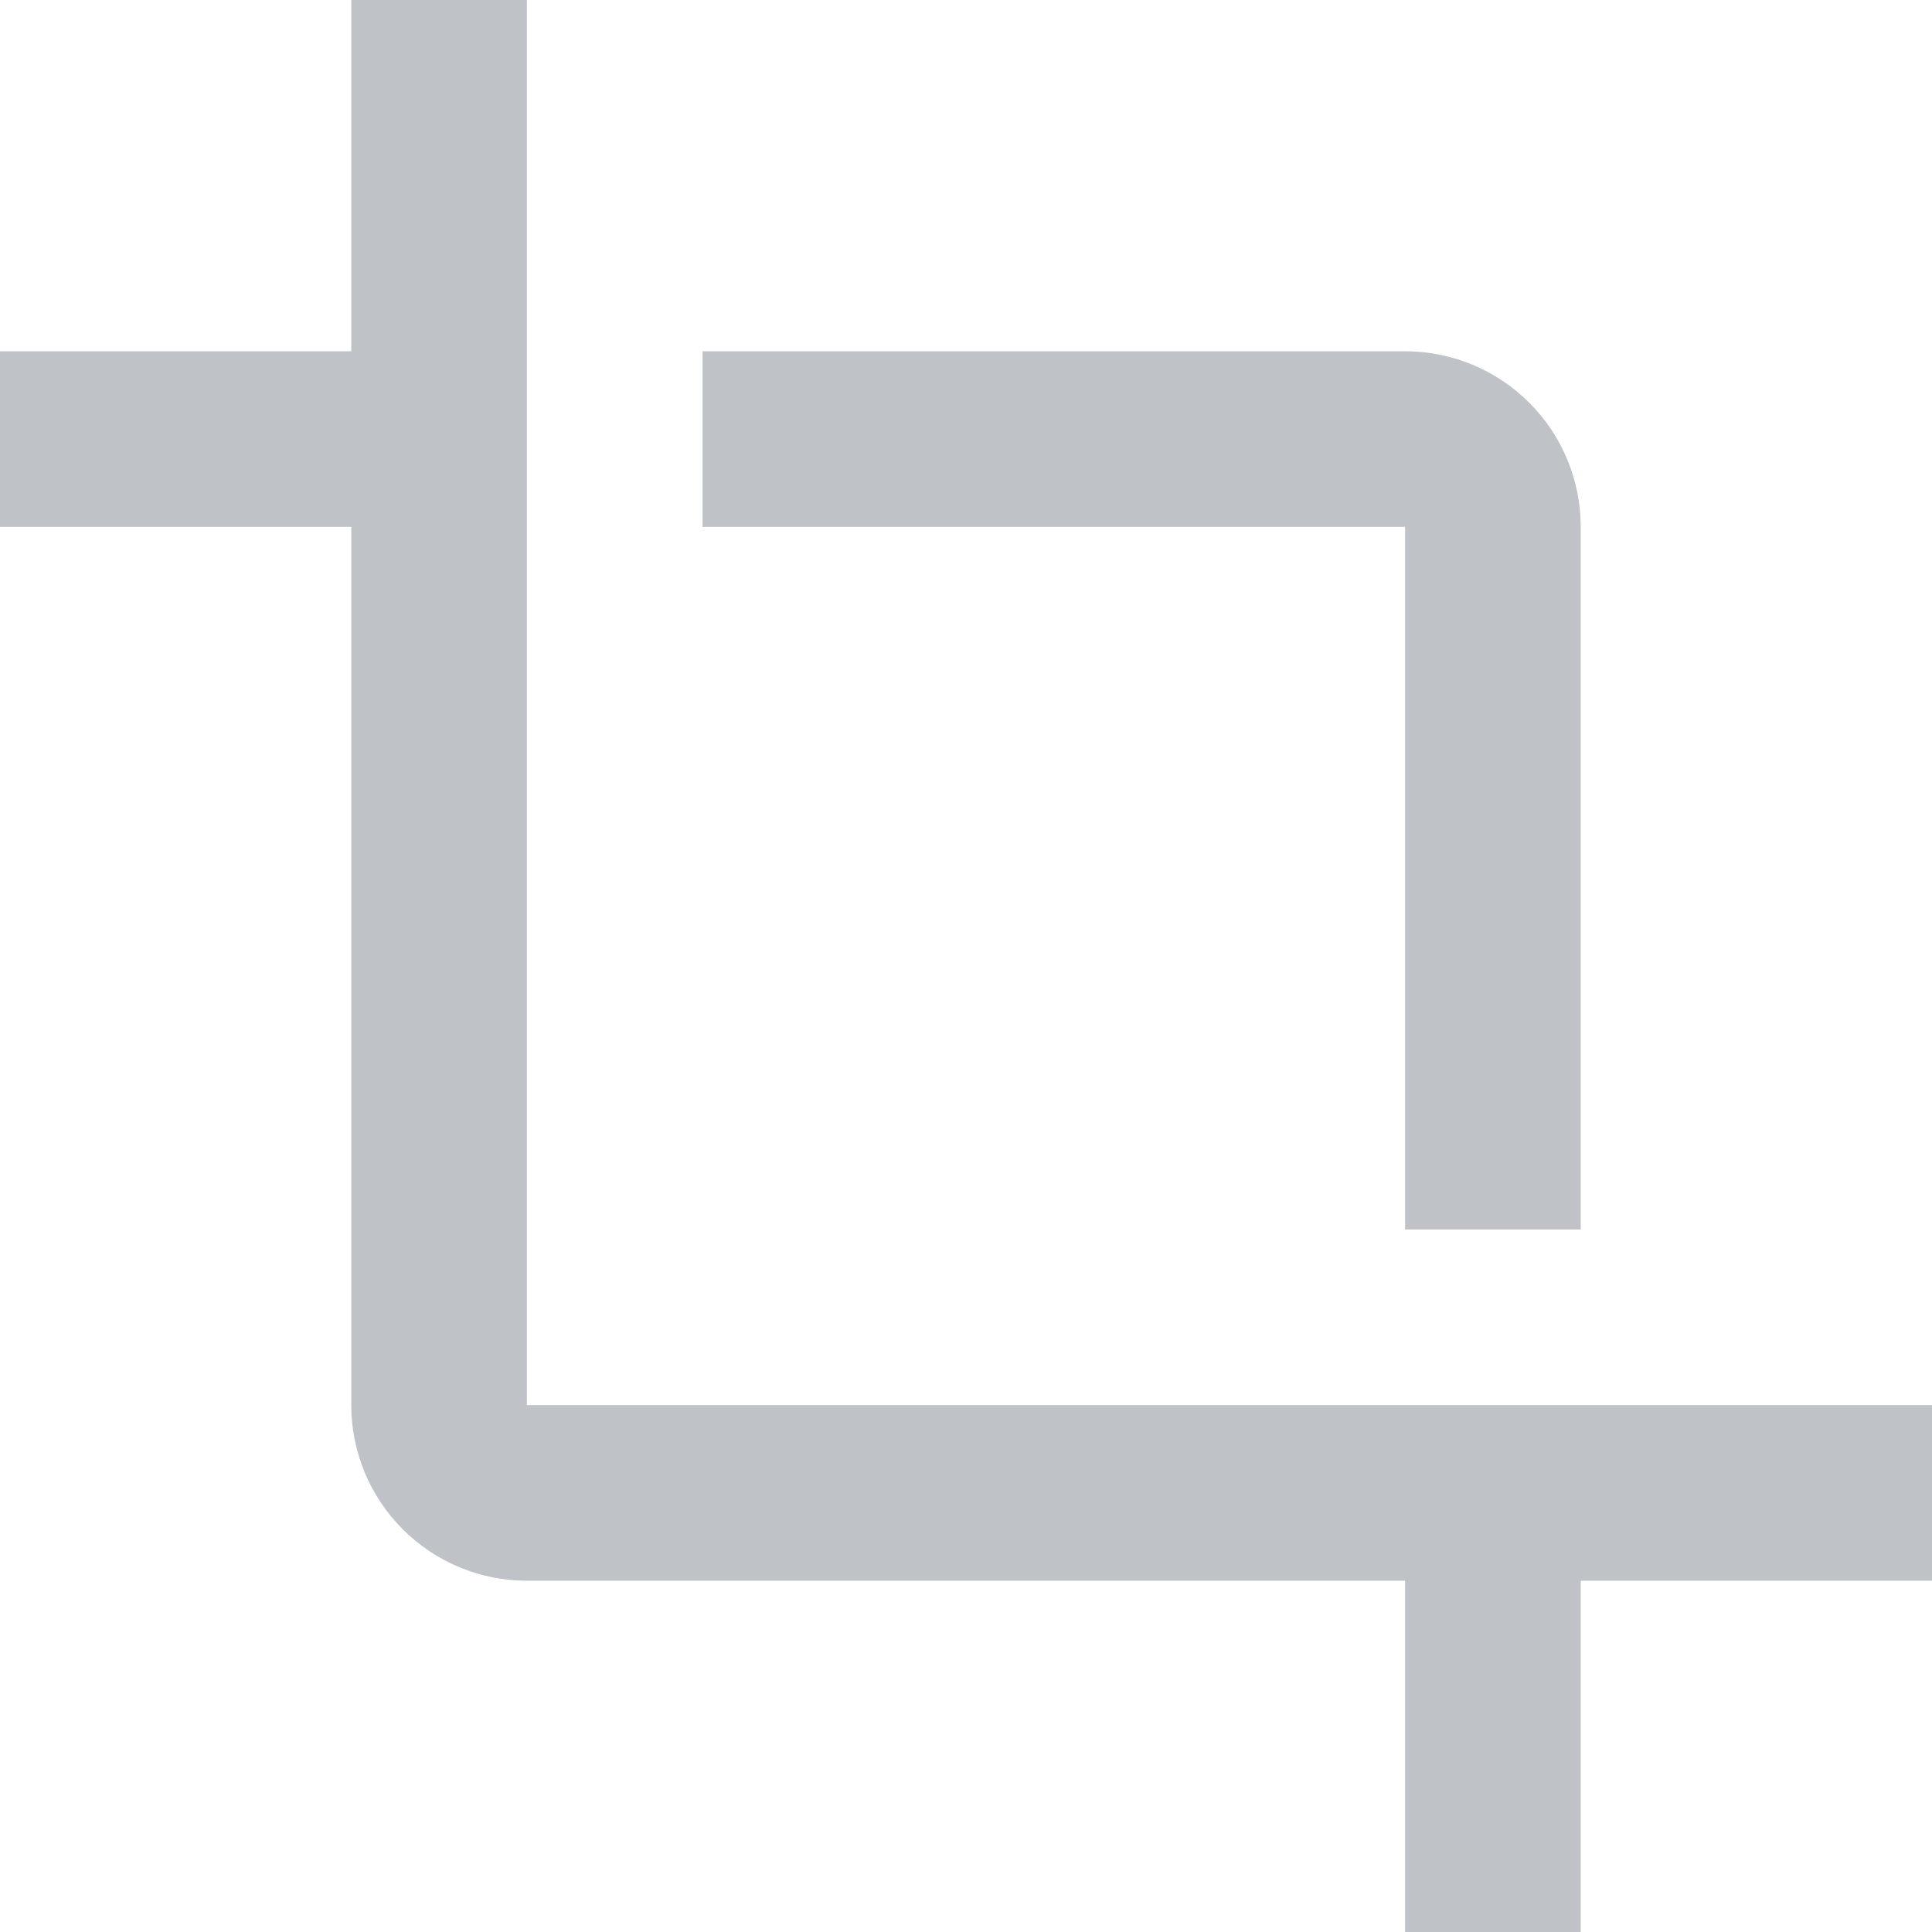
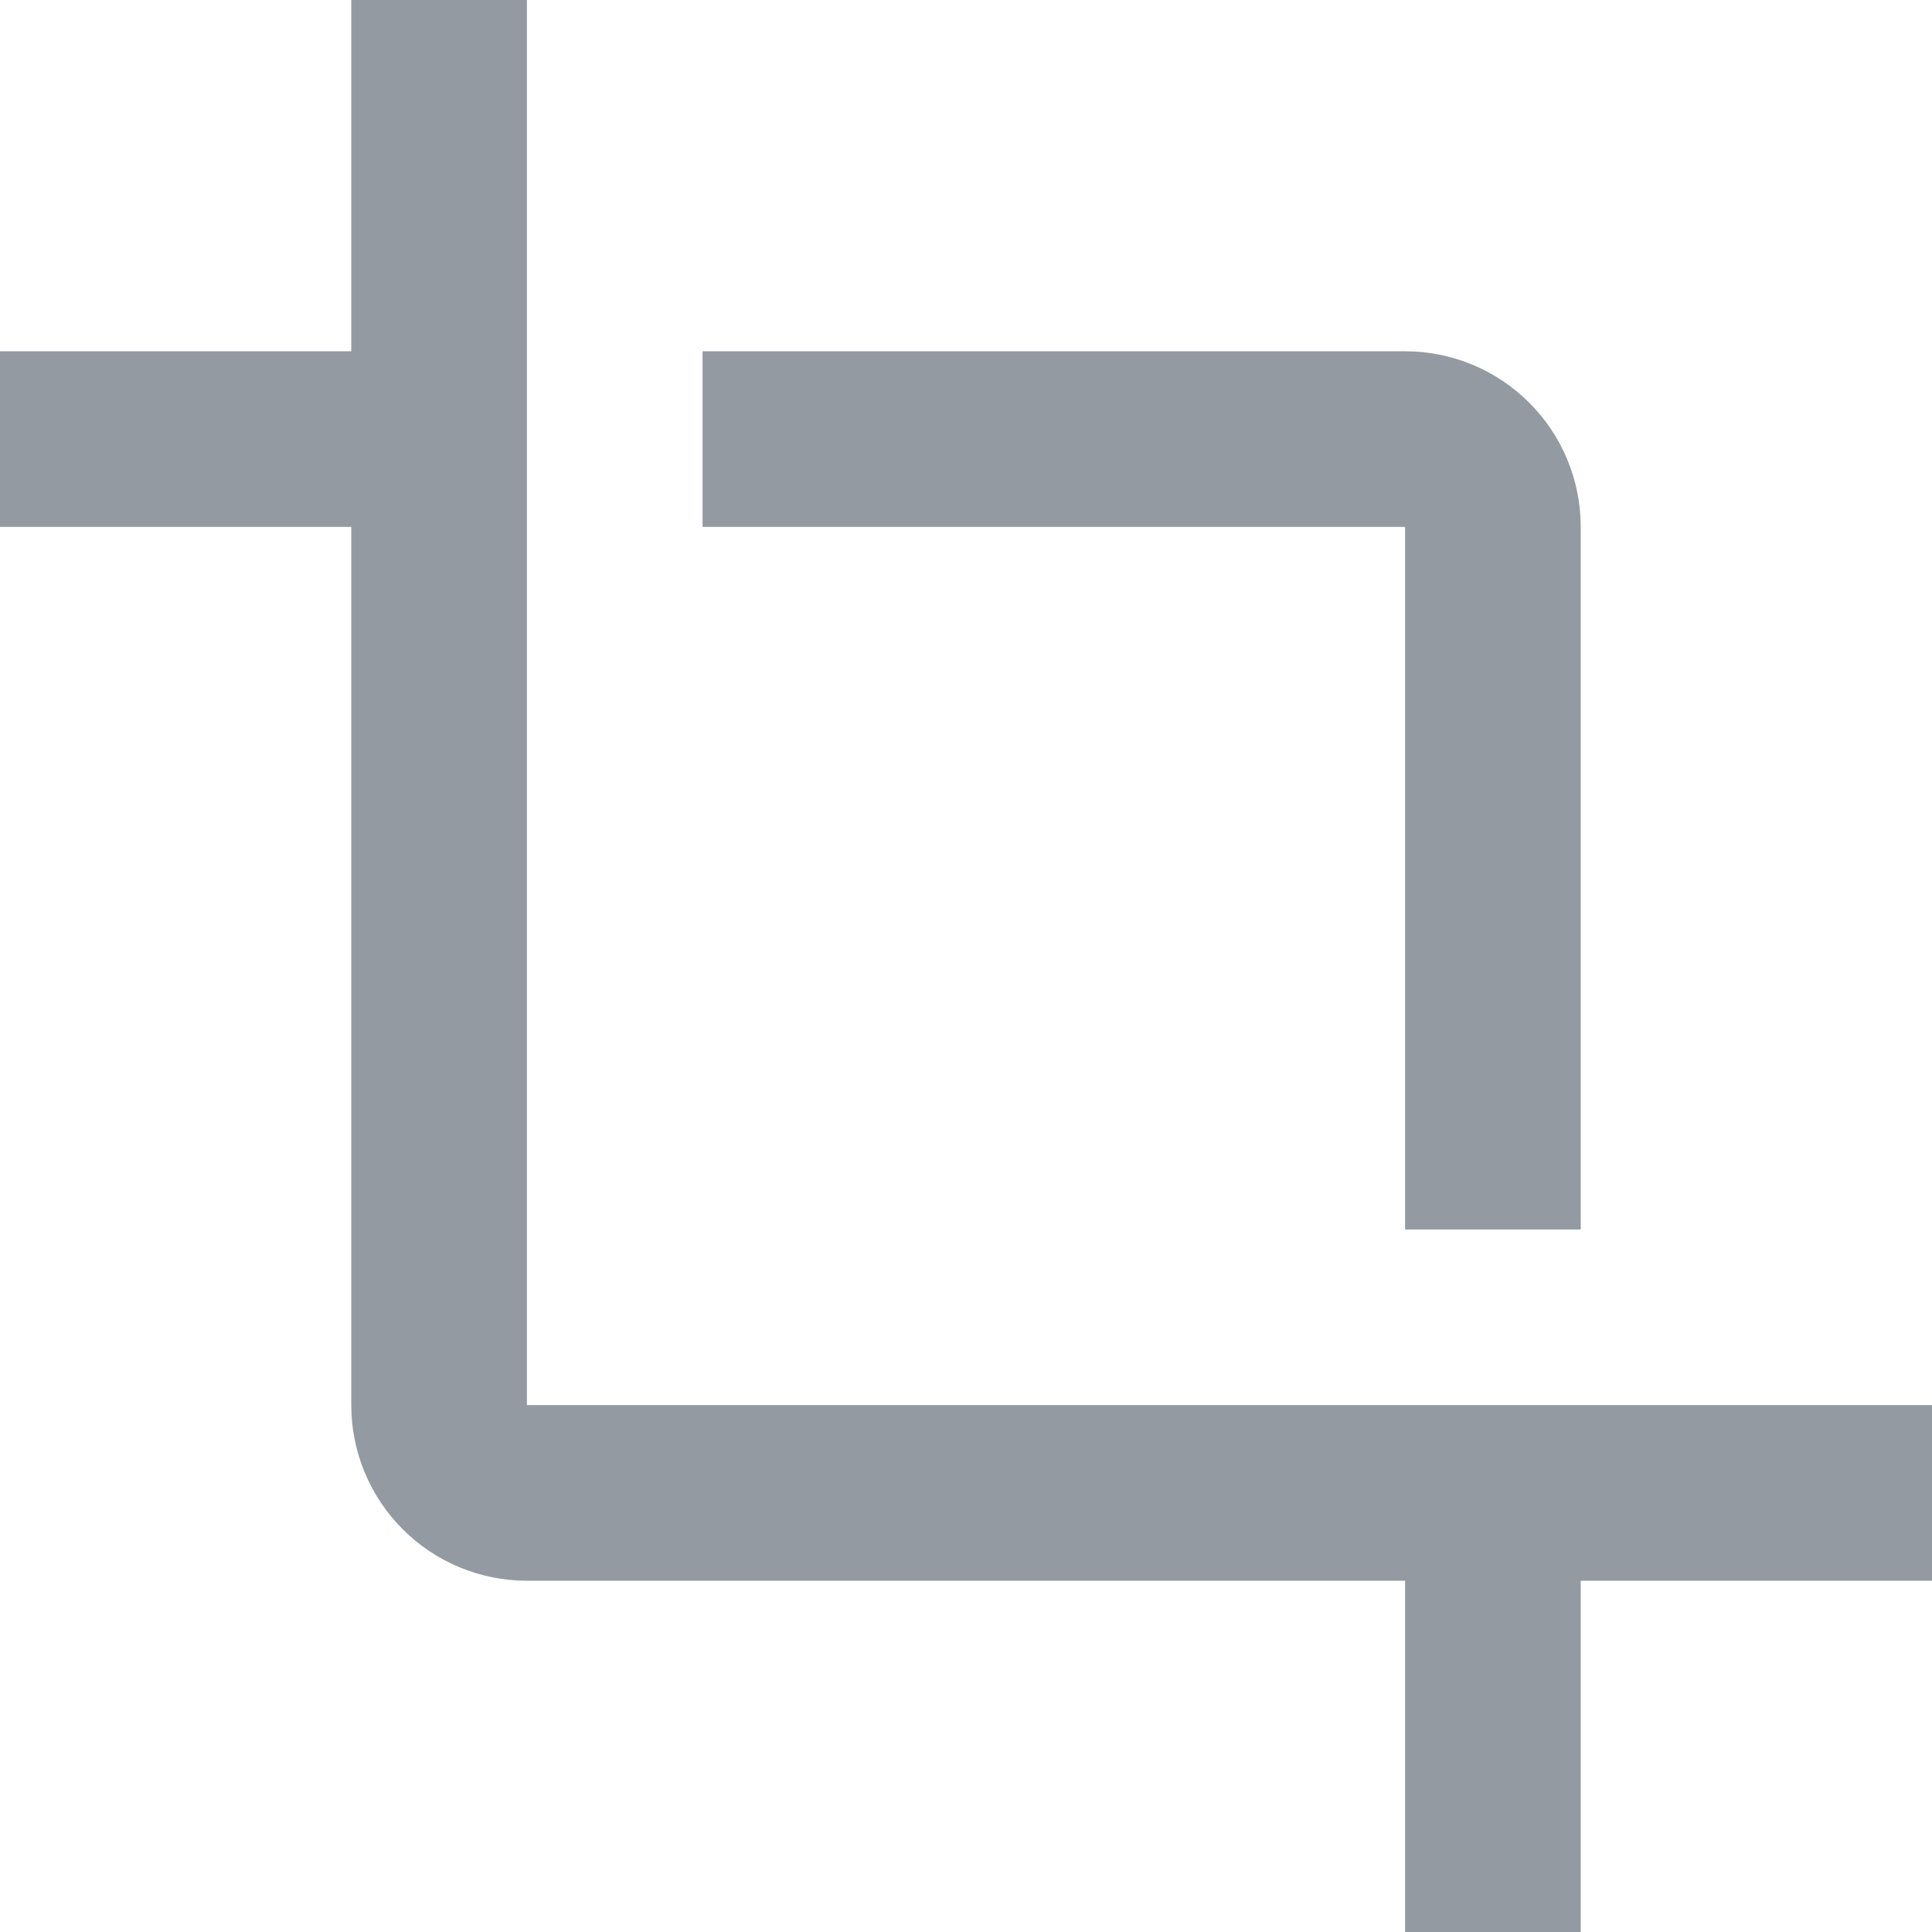
<svg xmlns="http://www.w3.org/2000/svg" width="44" height="44" viewBox="0 0 44 44" fill="none">
-   <path opacity="0.3" d="M32 28H36V12C36 10.939 35.579 9.922 34.828 9.172C34.078 8.421 33.061 8 32 8H16V12H32V28ZM12 32V0H8V8H0V12H8V32C8 33.061 8.421 34.078 9.172 34.828C9.922 35.579 10.939 36 12 36H32V44H36V36H44V32H12Z" fill="#283645" />
+   <path opacity="0.5" d="M32 28H36V12C36 10.939 35.579 9.922 34.828 9.172C34.078 8.421 33.061 8 32 8H16V12H32V28ZM12 32V0H8V8H0V12H8V32C8 33.061 8.421 34.078 9.172 34.828C9.922 35.579 10.939 36 12 36H32V44H36V36H44V32H12Z" fill="#283645" />
</svg>
